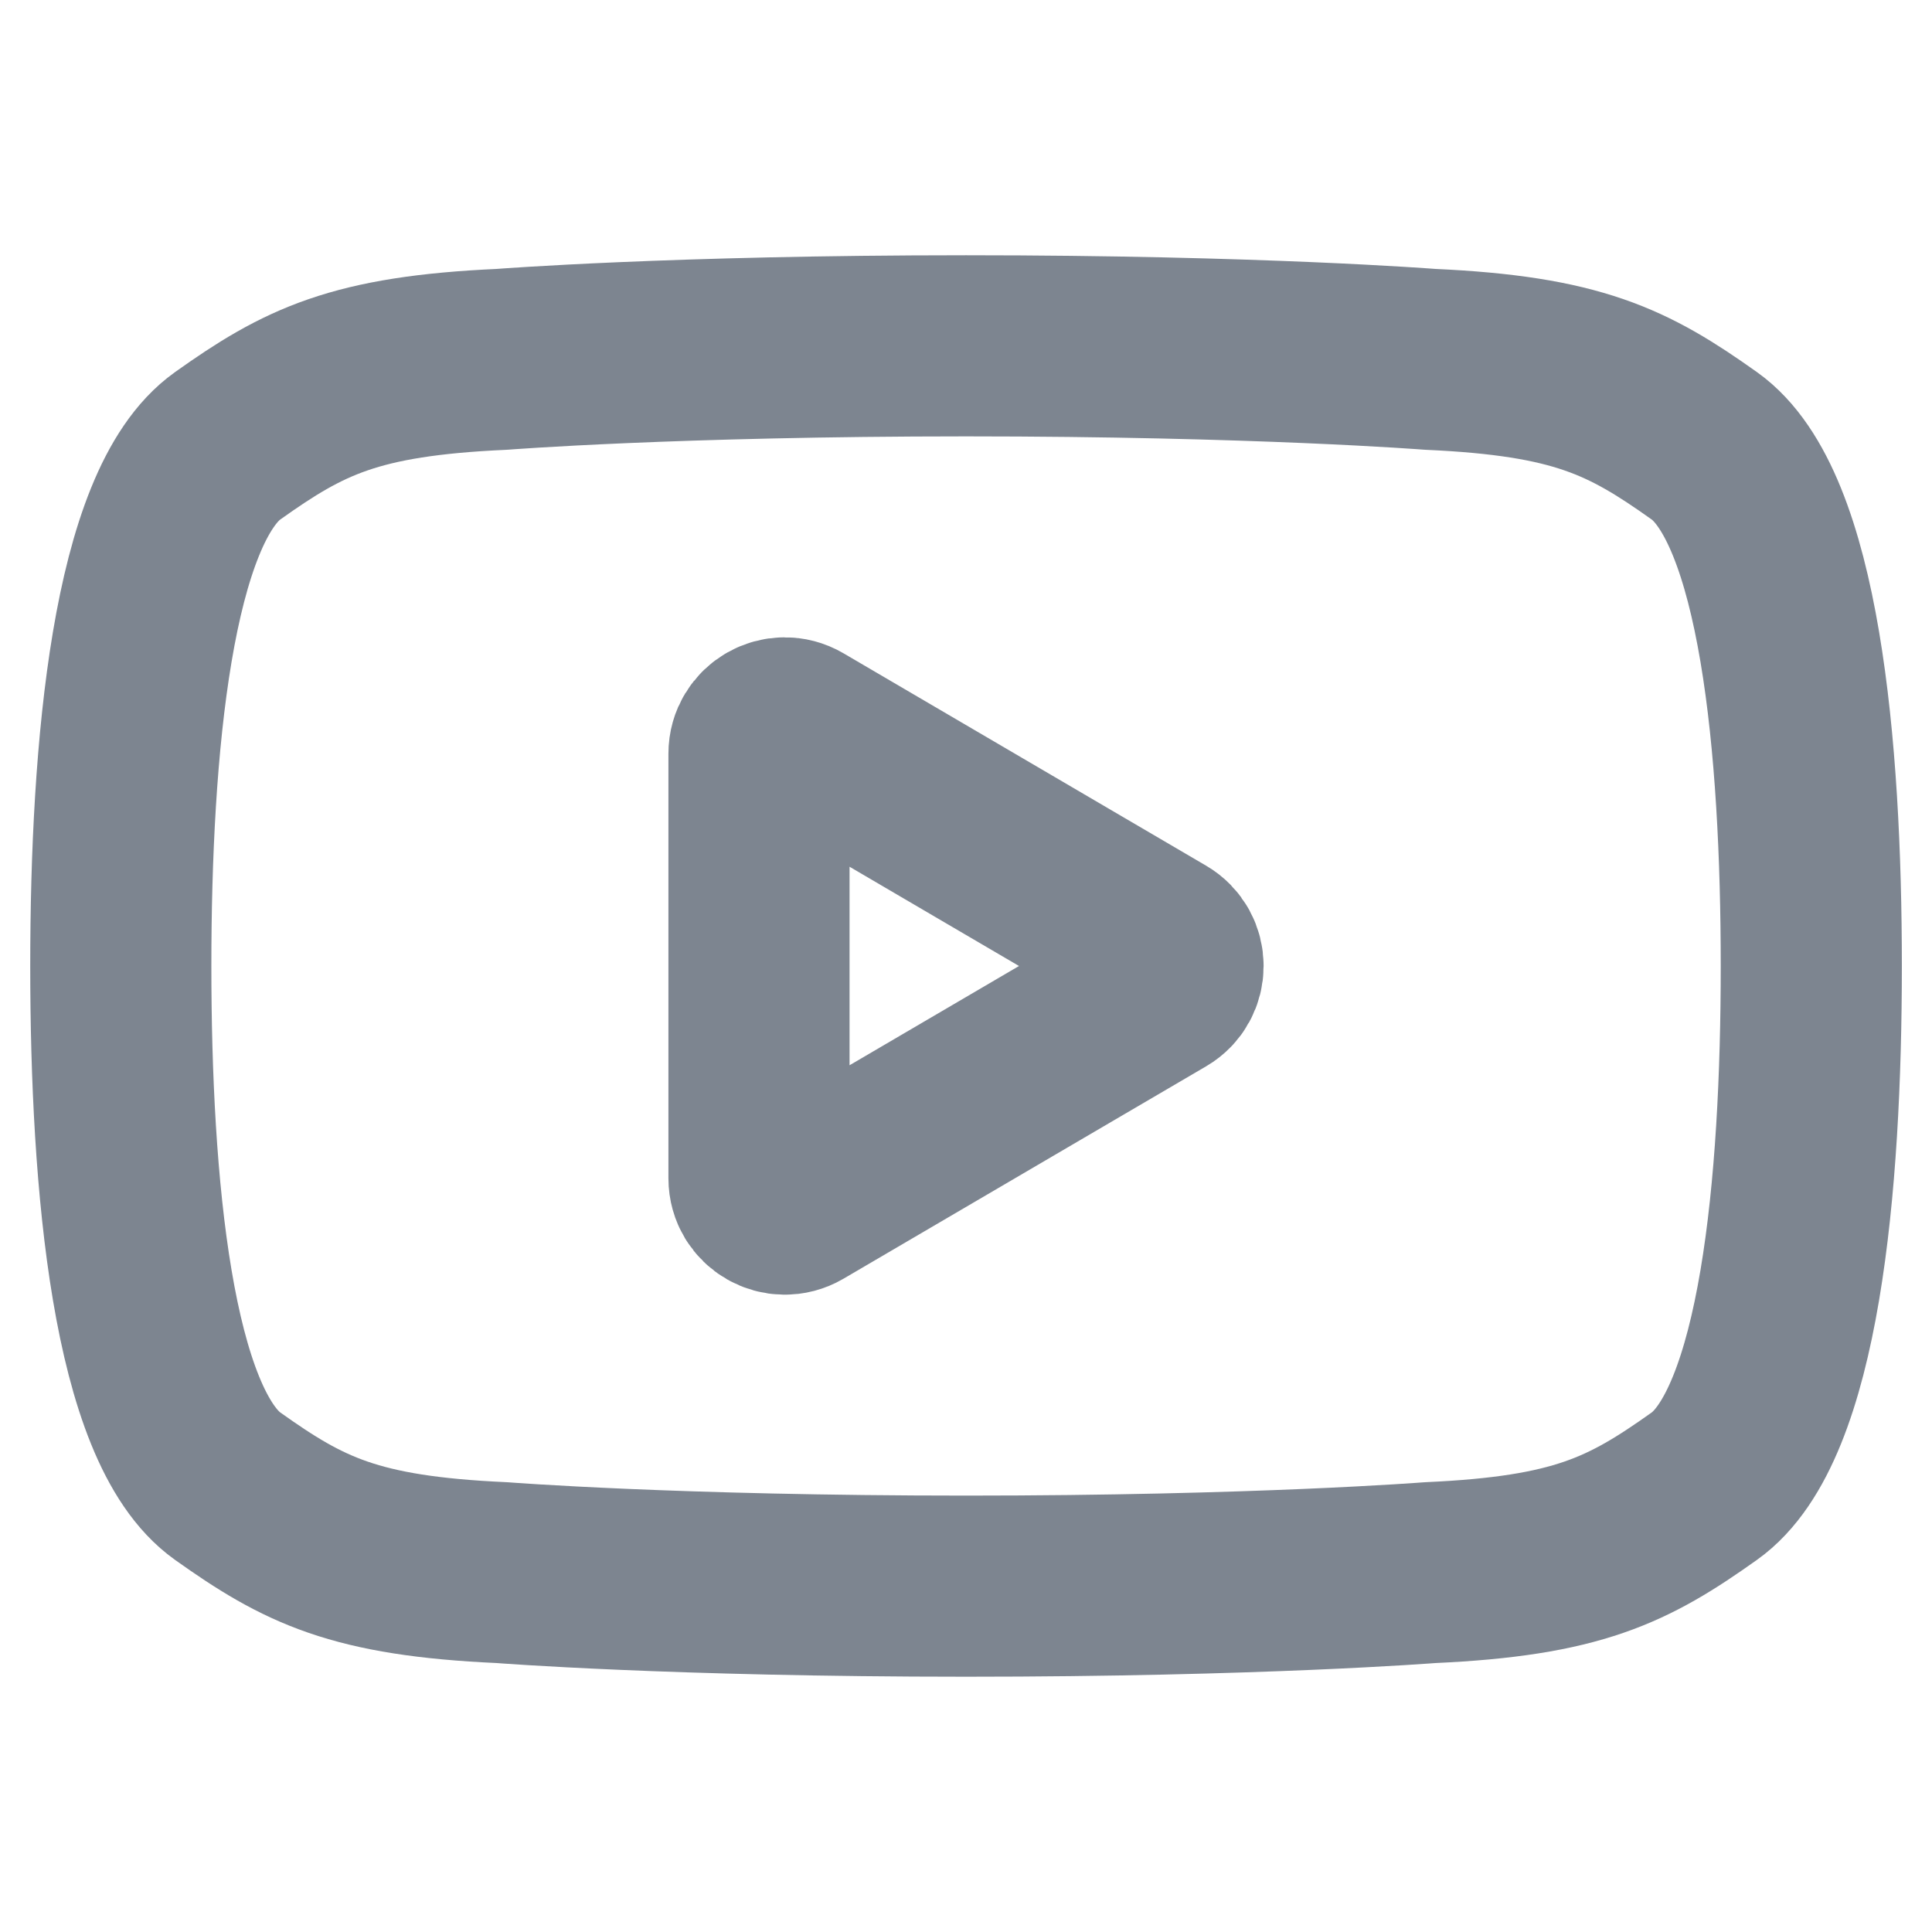
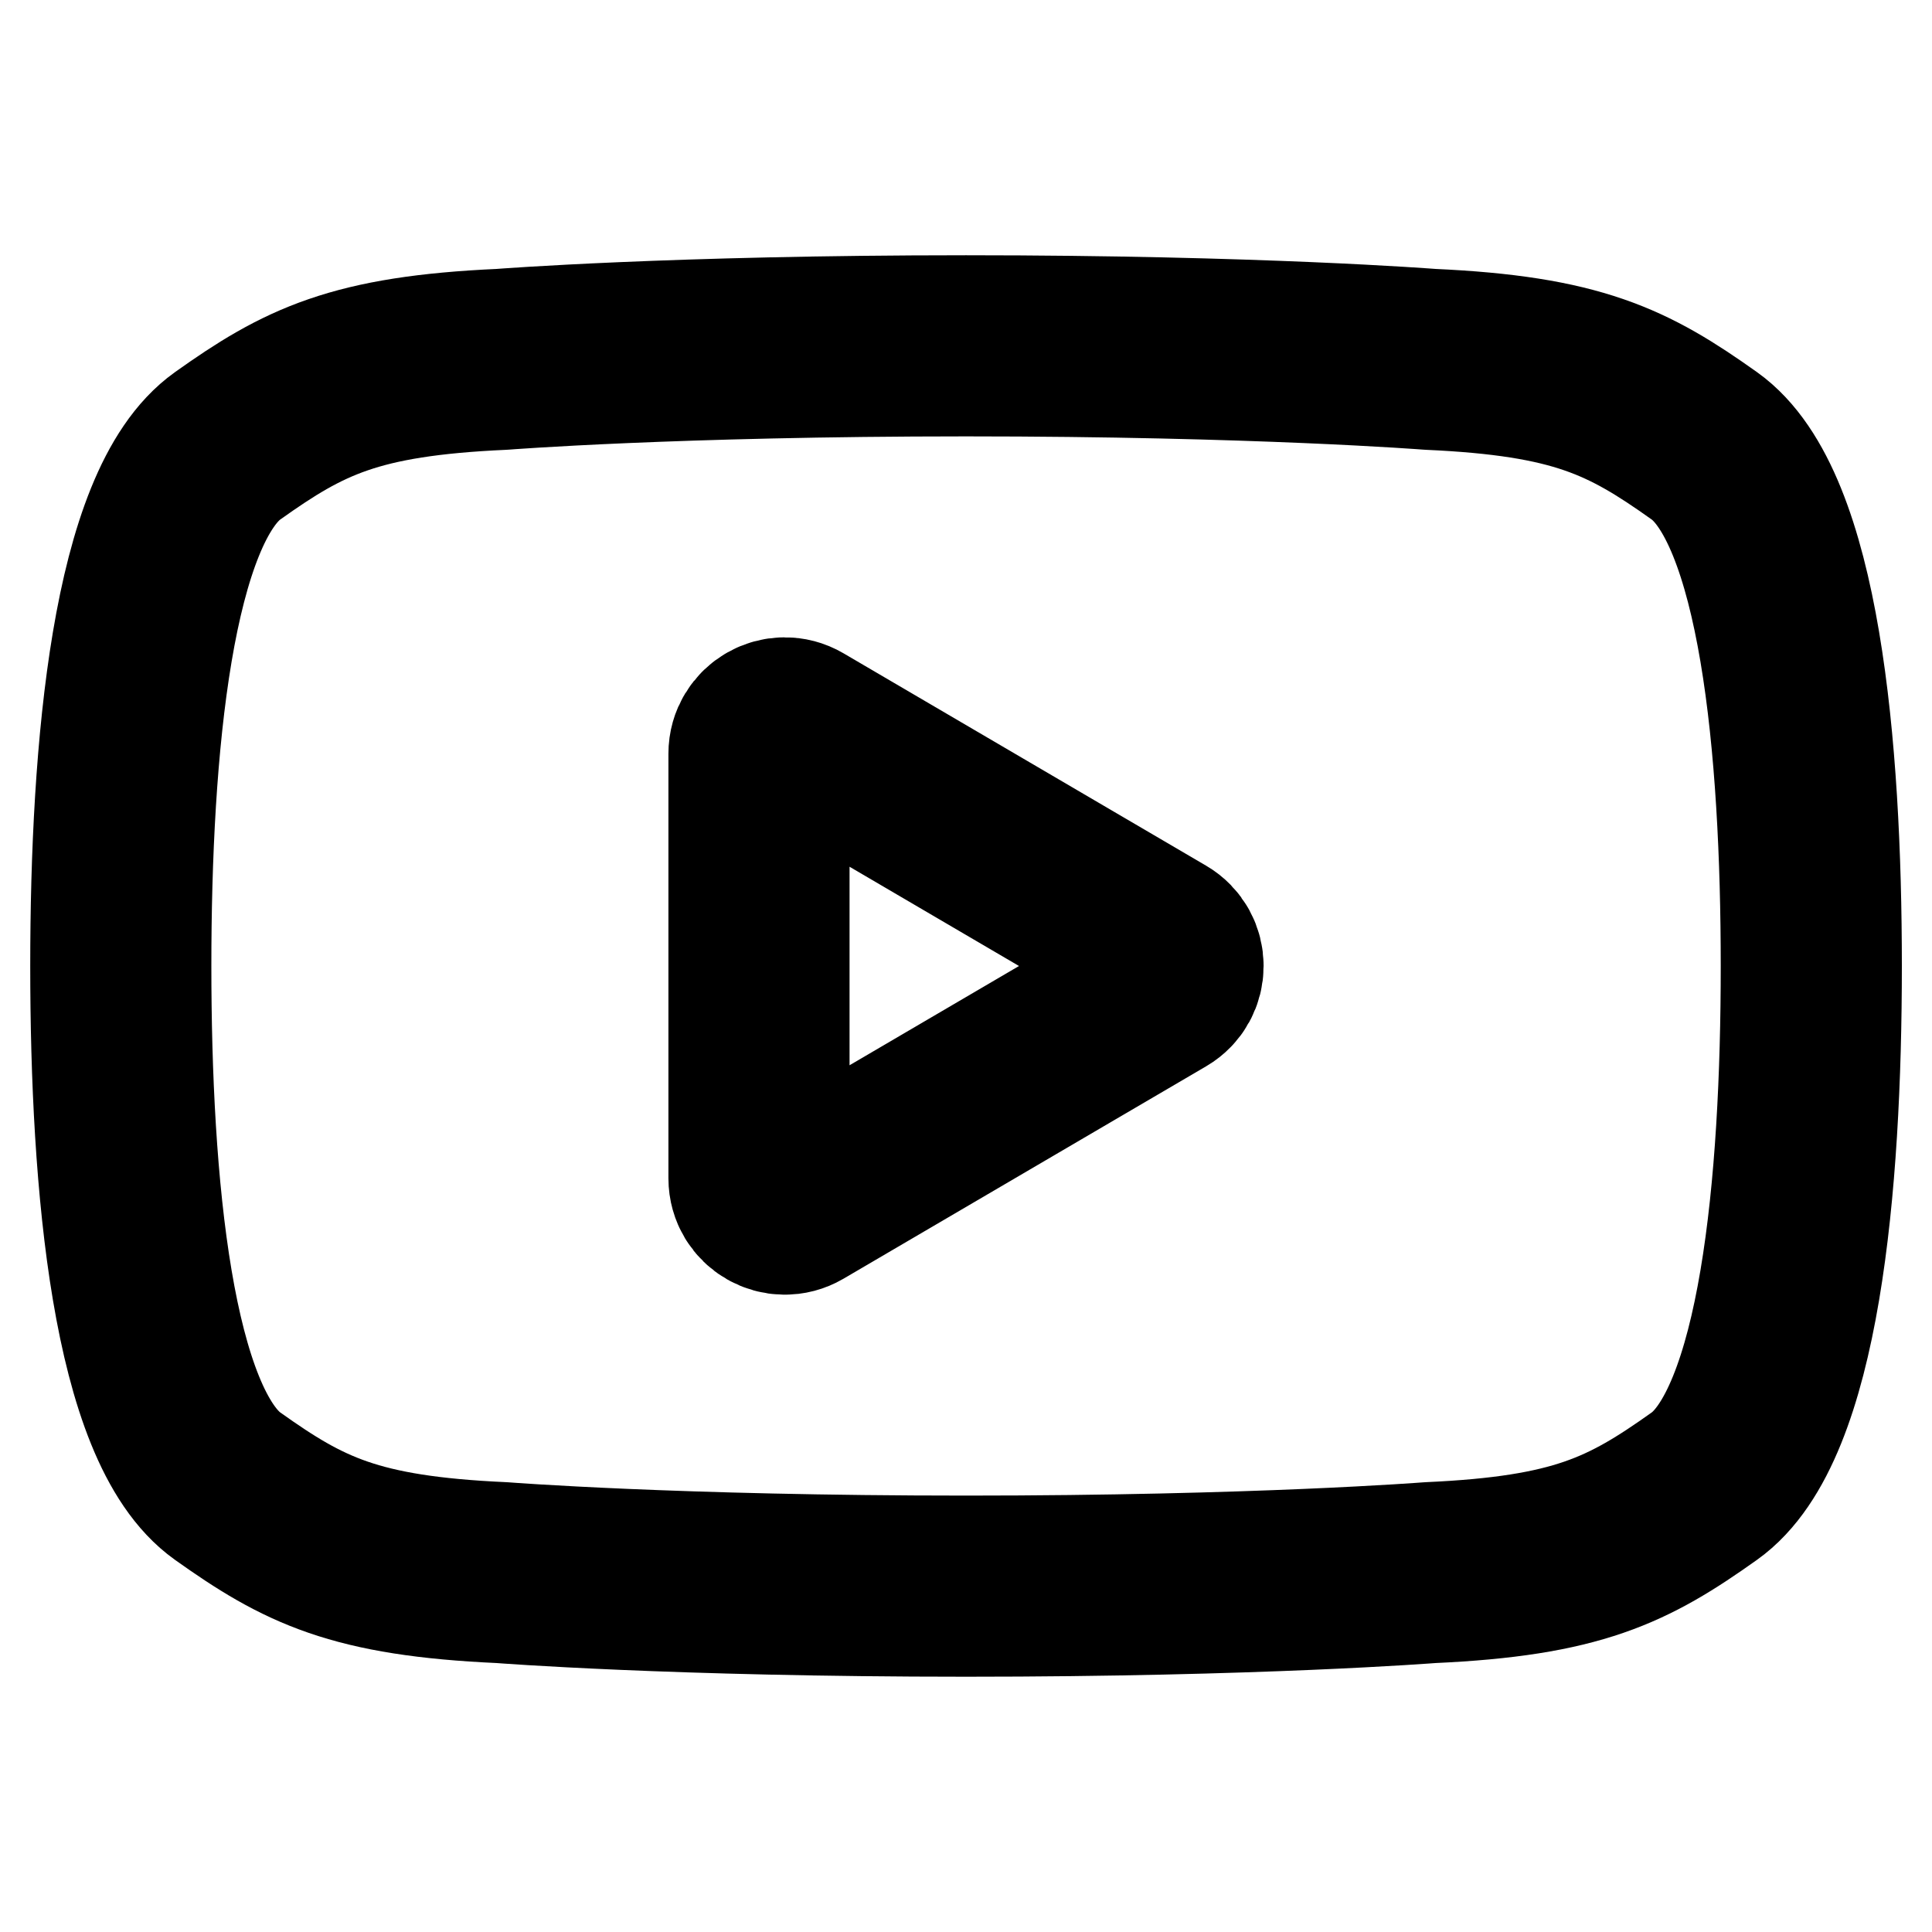
<svg xmlns="http://www.w3.org/2000/svg" viewBox="0 0 16 16">
-   <style>.no-fill{fill:none}.stroke{stroke:#7d8590;stroke-width:1.5px;stroke-linecap:round;stroke-linejoin:round}</style>
+   <style>.no-fill{fill:none}.stroke{stroke:#000000;stroke-width:1.5px;stroke-linecap:round;stroke-linejoin:round}</style>
  <path class="no-fill stroke" d="M 0 0 C -0.63 0.448 -1.051 0.661 -2.271 0.716 C -2.271 0.716 -3.698 0.828 -6.114 0.828 C -8.531 0.828 -9.957 0.716 -9.957 0.716 C -11.178 0.661 -11.599 0.448 -12.229 0 C -12.935 -0.502 -13.114 -2.501 -13.114 -4.308 C -13.114 -6.116 -12.935 -8.114 -12.229 -8.616 C -11.599 -9.064 -11.178 -9.277 -9.957 -9.332 C -9.957 -9.332 -8.531 -9.444 -6.114 -9.444 C -3.698 -9.444 -2.271 -9.332 -2.271 -9.332 C -1.051 -9.277 -0.63 -9.064 0 -8.616 C 0.706 -8.114 0.886 -6.116 0.886 -4.308 C 0.886 -2.501 0.706 -0.502 0 0 Z" transform="matrix(1,0,0,-1,14.1144,3.6919)" />
  <path class="no-fill stroke" d="M 0 0 L 0 -3.517 C 0 -3.682 0.179 -3.784 0.321 -3.701 L 3.324 -1.942 C 3.464 -1.86 3.464 -1.657 3.324 -1.575 L 0.321 0.184 C 0.179 0.267 0 0.165 0 0 Z" transform="matrix(1,0,0,-1,6.2856,6.2415)" />
</svg>
